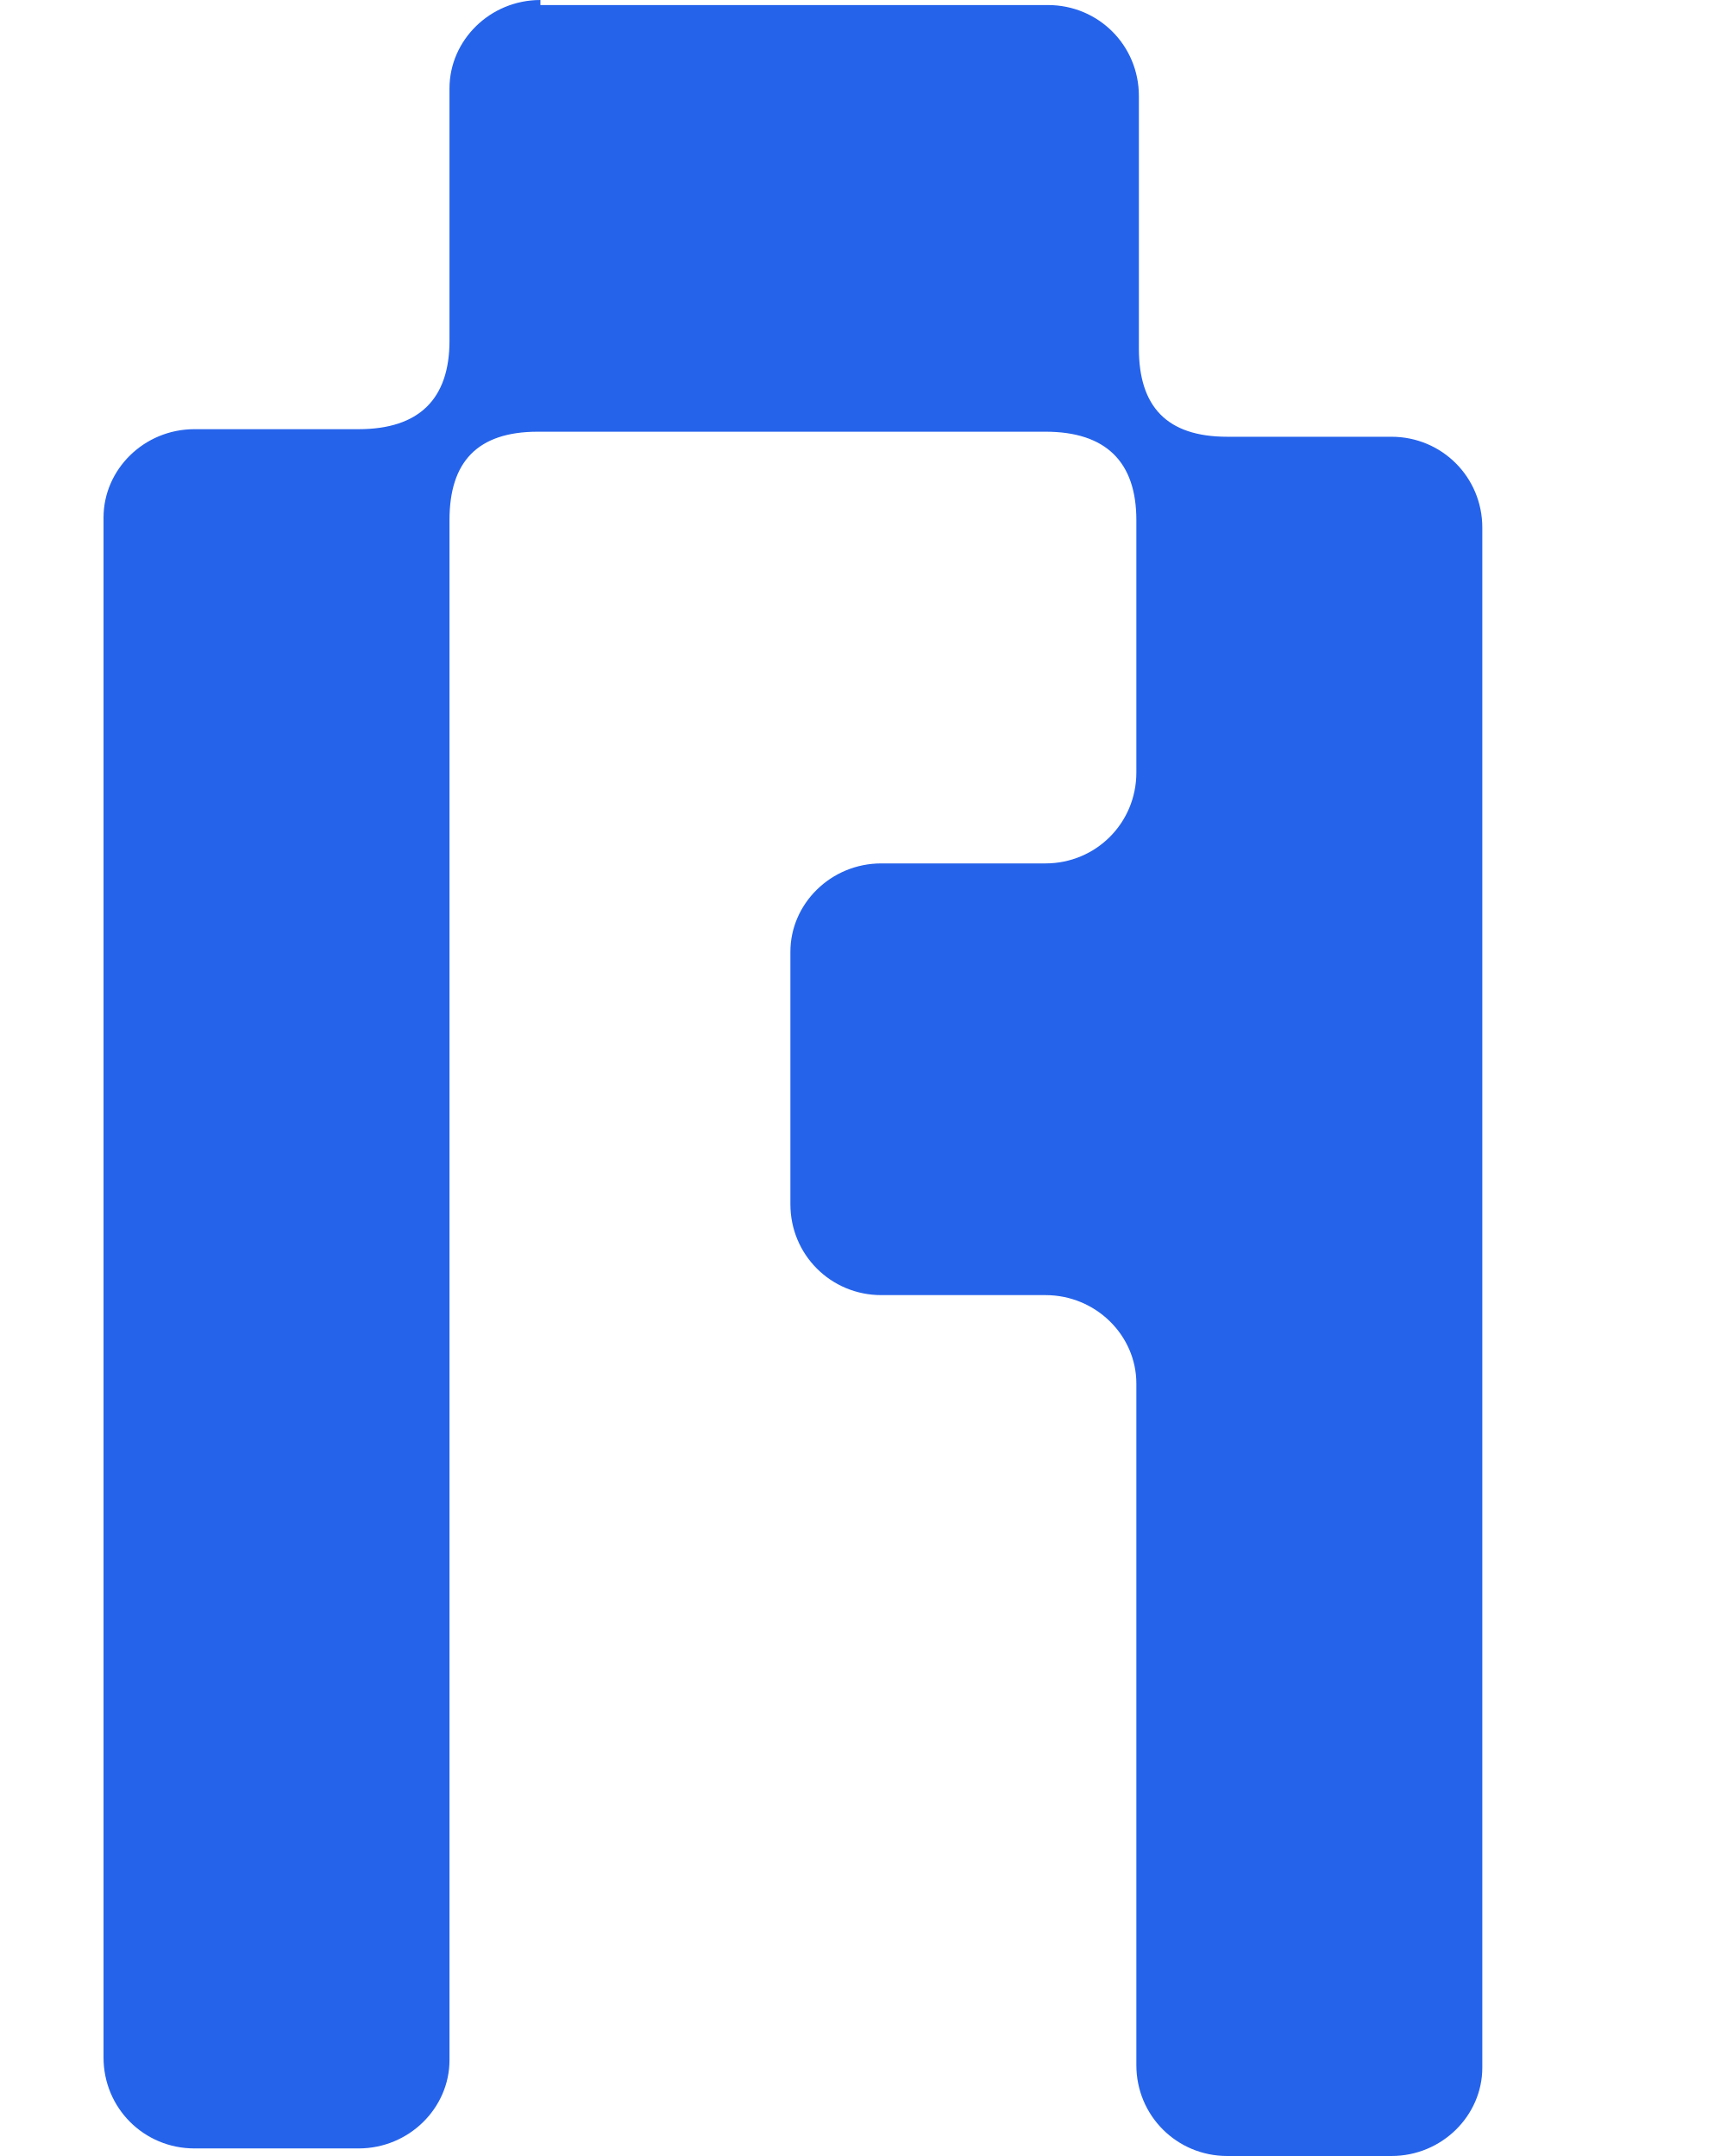
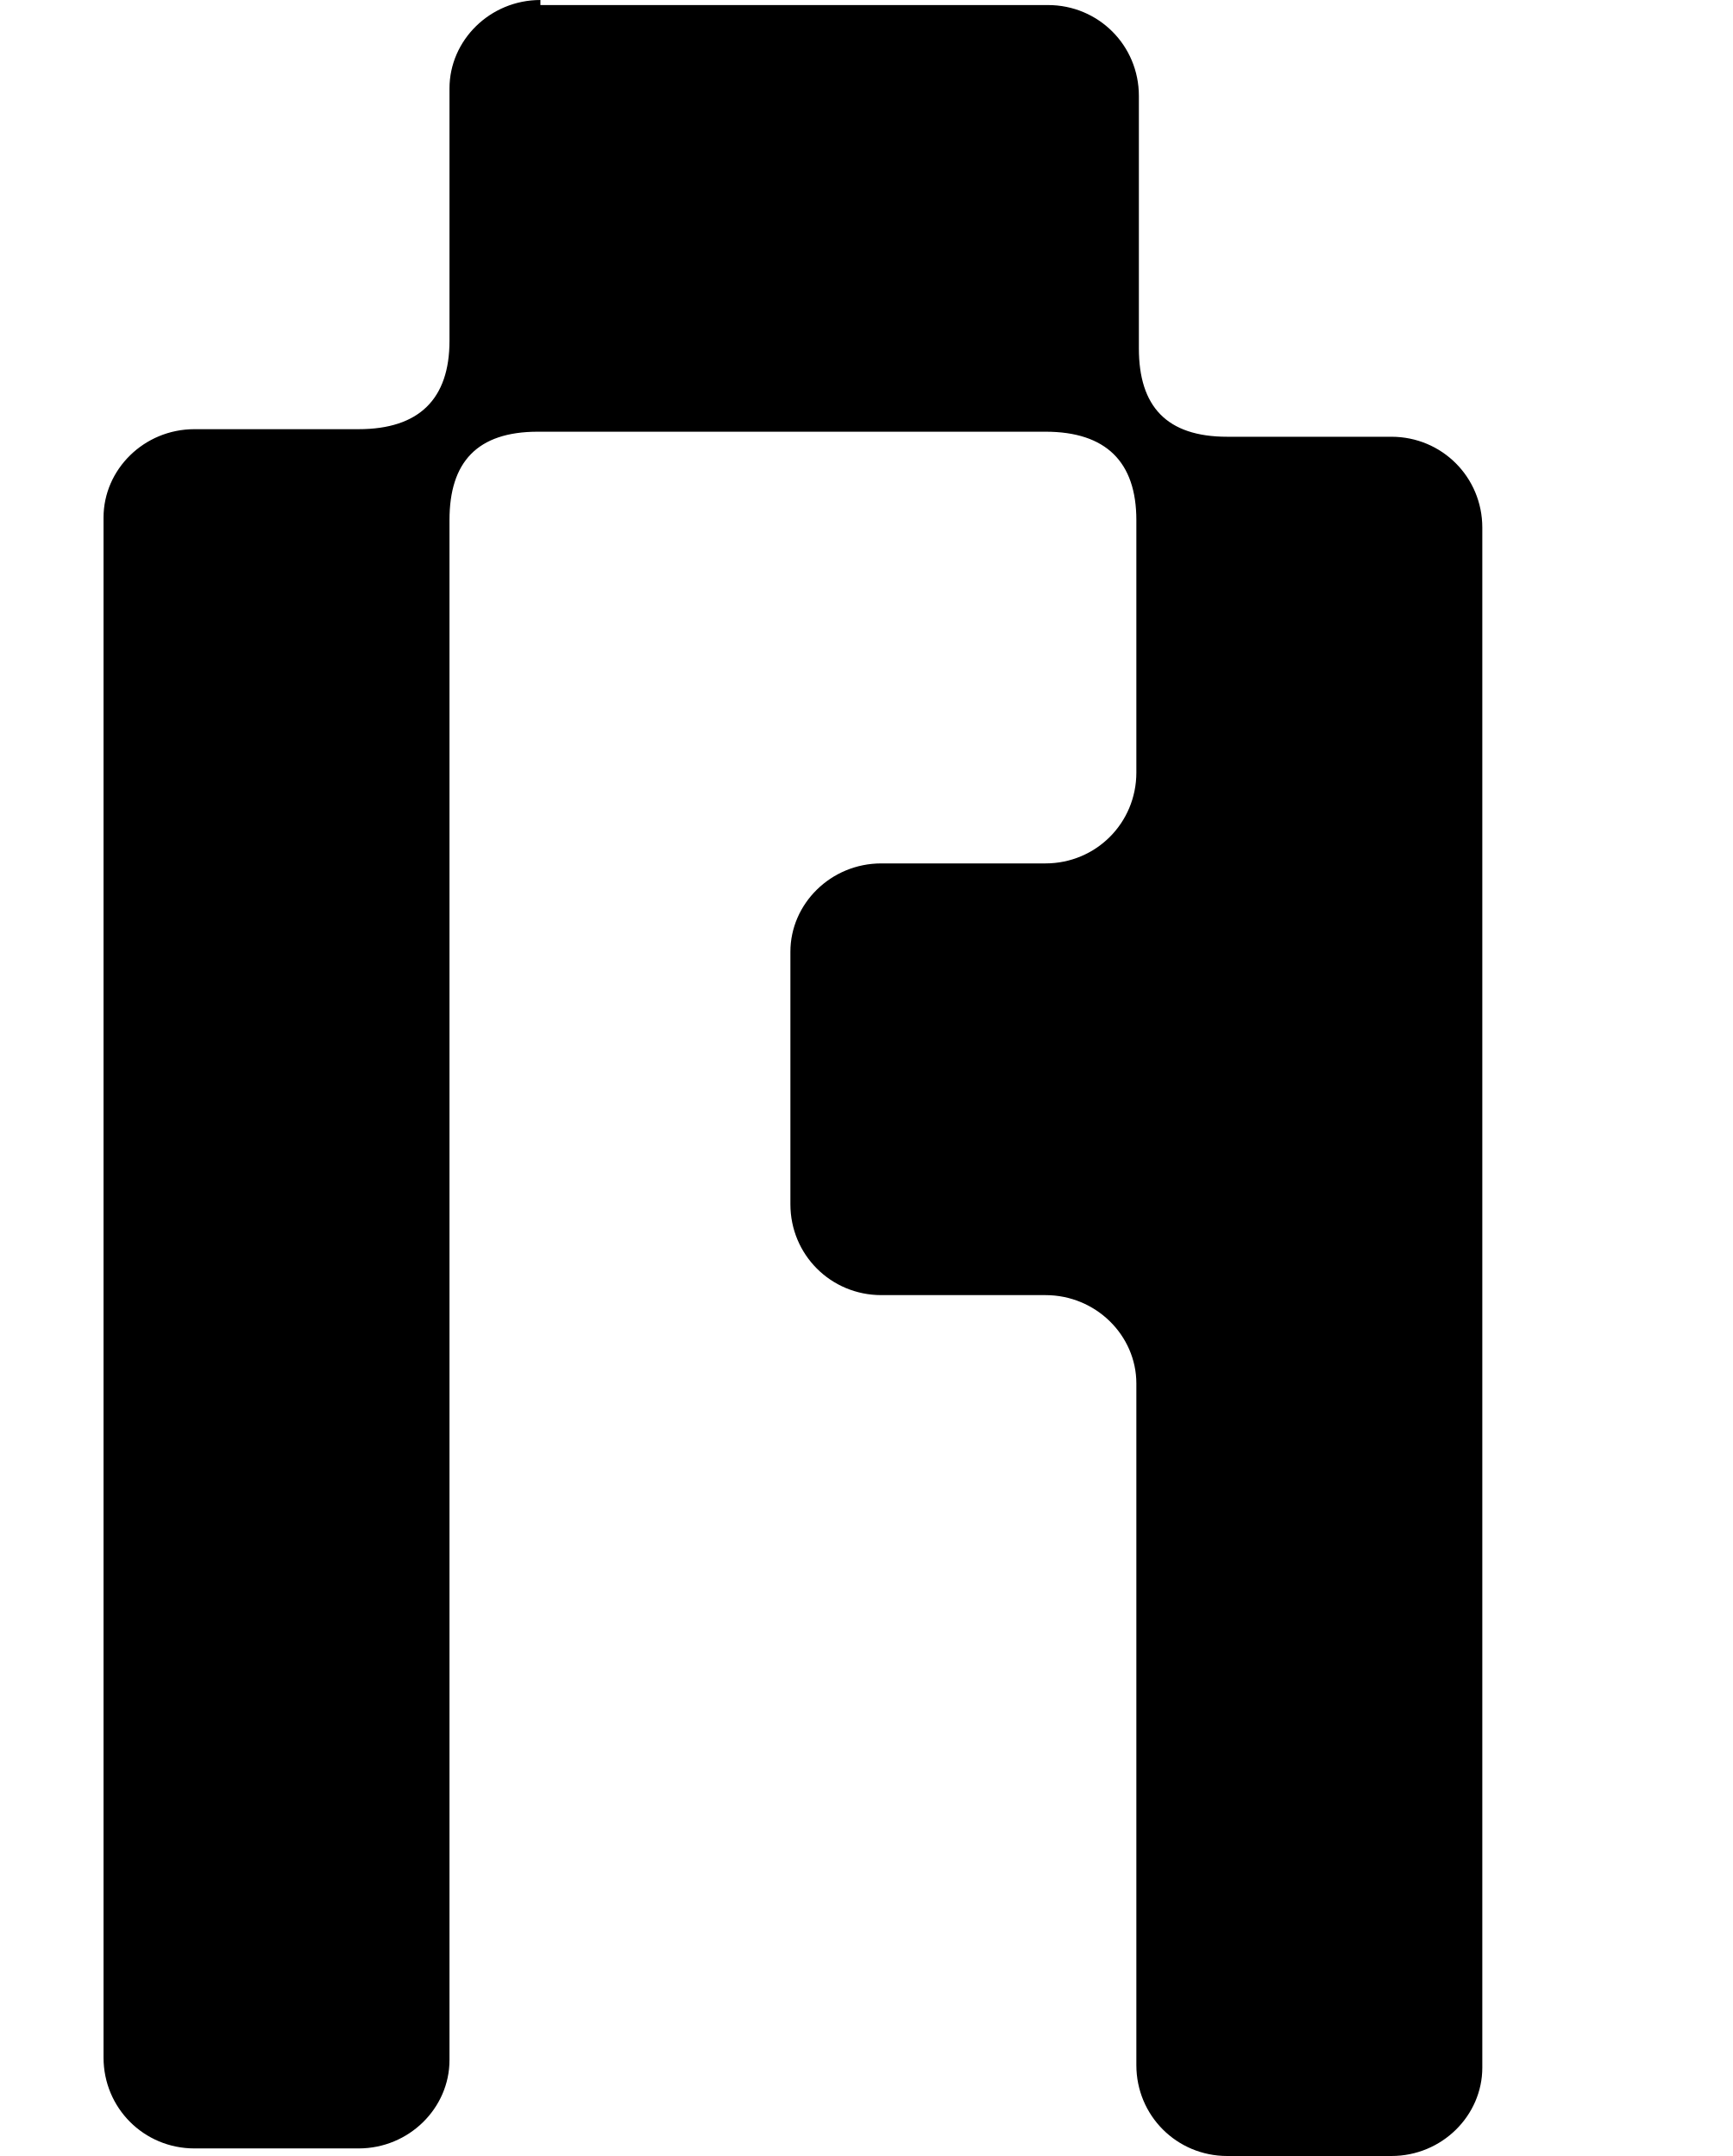
<svg xmlns="http://www.w3.org/2000/svg" viewBox="0 0 686 854" role="img" aria-labelledby="andrologic-logo-title">
-   <path fill="#2563EB" transform="translate(0 852) scale(1 -1)" d="M214 850H315H415C435 850 451 834 451 814V714C451 691 462 679 486 679H551C571 679 587 663 587 643V508V338V168V33C587 14 571 -2 551 -2H486C466 -2 450 14 450 34V169V304C450 323 434 339 414 339H349C329 339 313 355 313 375V475C313 494 329 510 349 510H414C434 510 450 526 450 546V646C450 669 438 681 414 681H314H213C189 681 178 669 178 646V511V341V171V36C178 17 162 1 142 1H77C57 1 41 17 41 37V172V342V512V647C41 666 57 682 77 682H142C166 682 178 694 178 717V817C178 836 194 852 214 852Z" />
+   <path fill="currentColor" transform="translate(0 852) scale(1 -1)" d="M214 850H315H415C435 850 451 834 451 814V714C451 691 462 679 486 679H551C571 679 587 663 587 643V508V338V168V33C587 14 571 -2 551 -2H486C466 -2 450 14 450 34V169V304C450 323 434 339 414 339H349C329 339 313 355 313 375V475C313 494 329 510 349 510H414C434 510 450 526 450 546V646C450 669 438 681 414 681H314H213C189 681 178 669 178 646V511V341V171V36C178 17 162 1 142 1H77C57 1 41 17 41 37V172V342V512V647C41 666 57 682 77 682H142C166 682 178 694 178 717V817C178 836 194 852 214 852Z" />
</svg>
